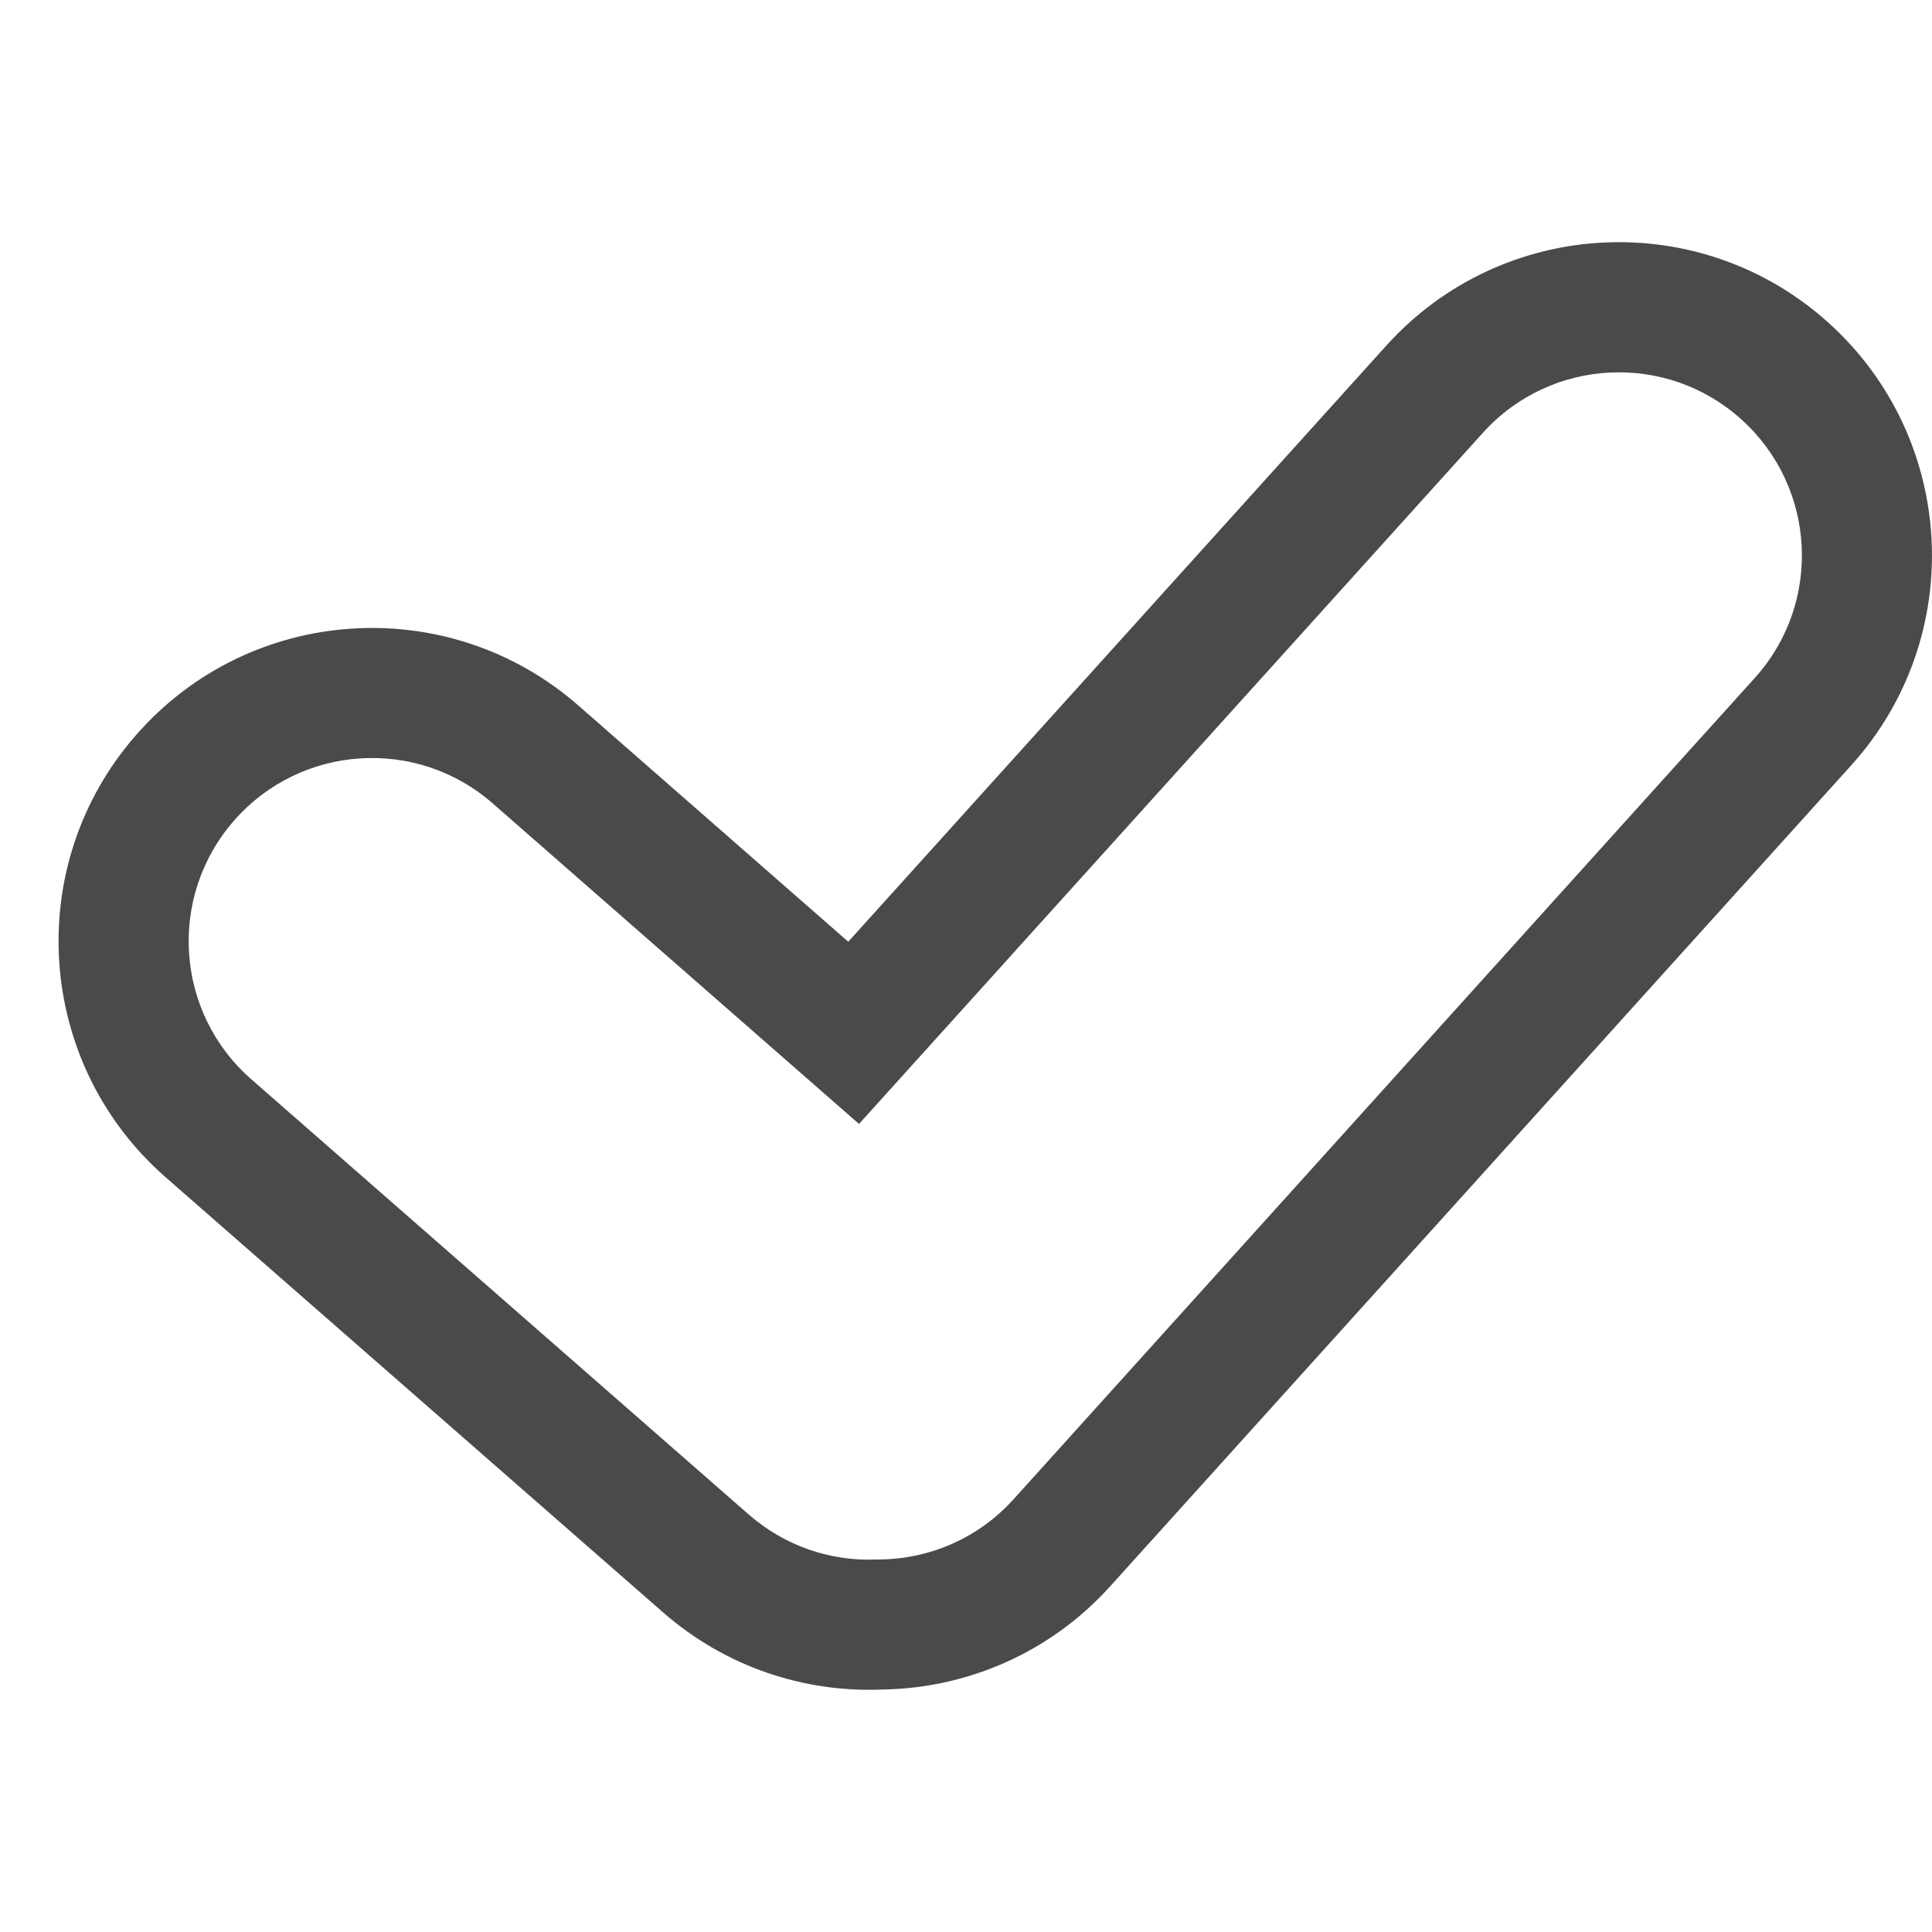
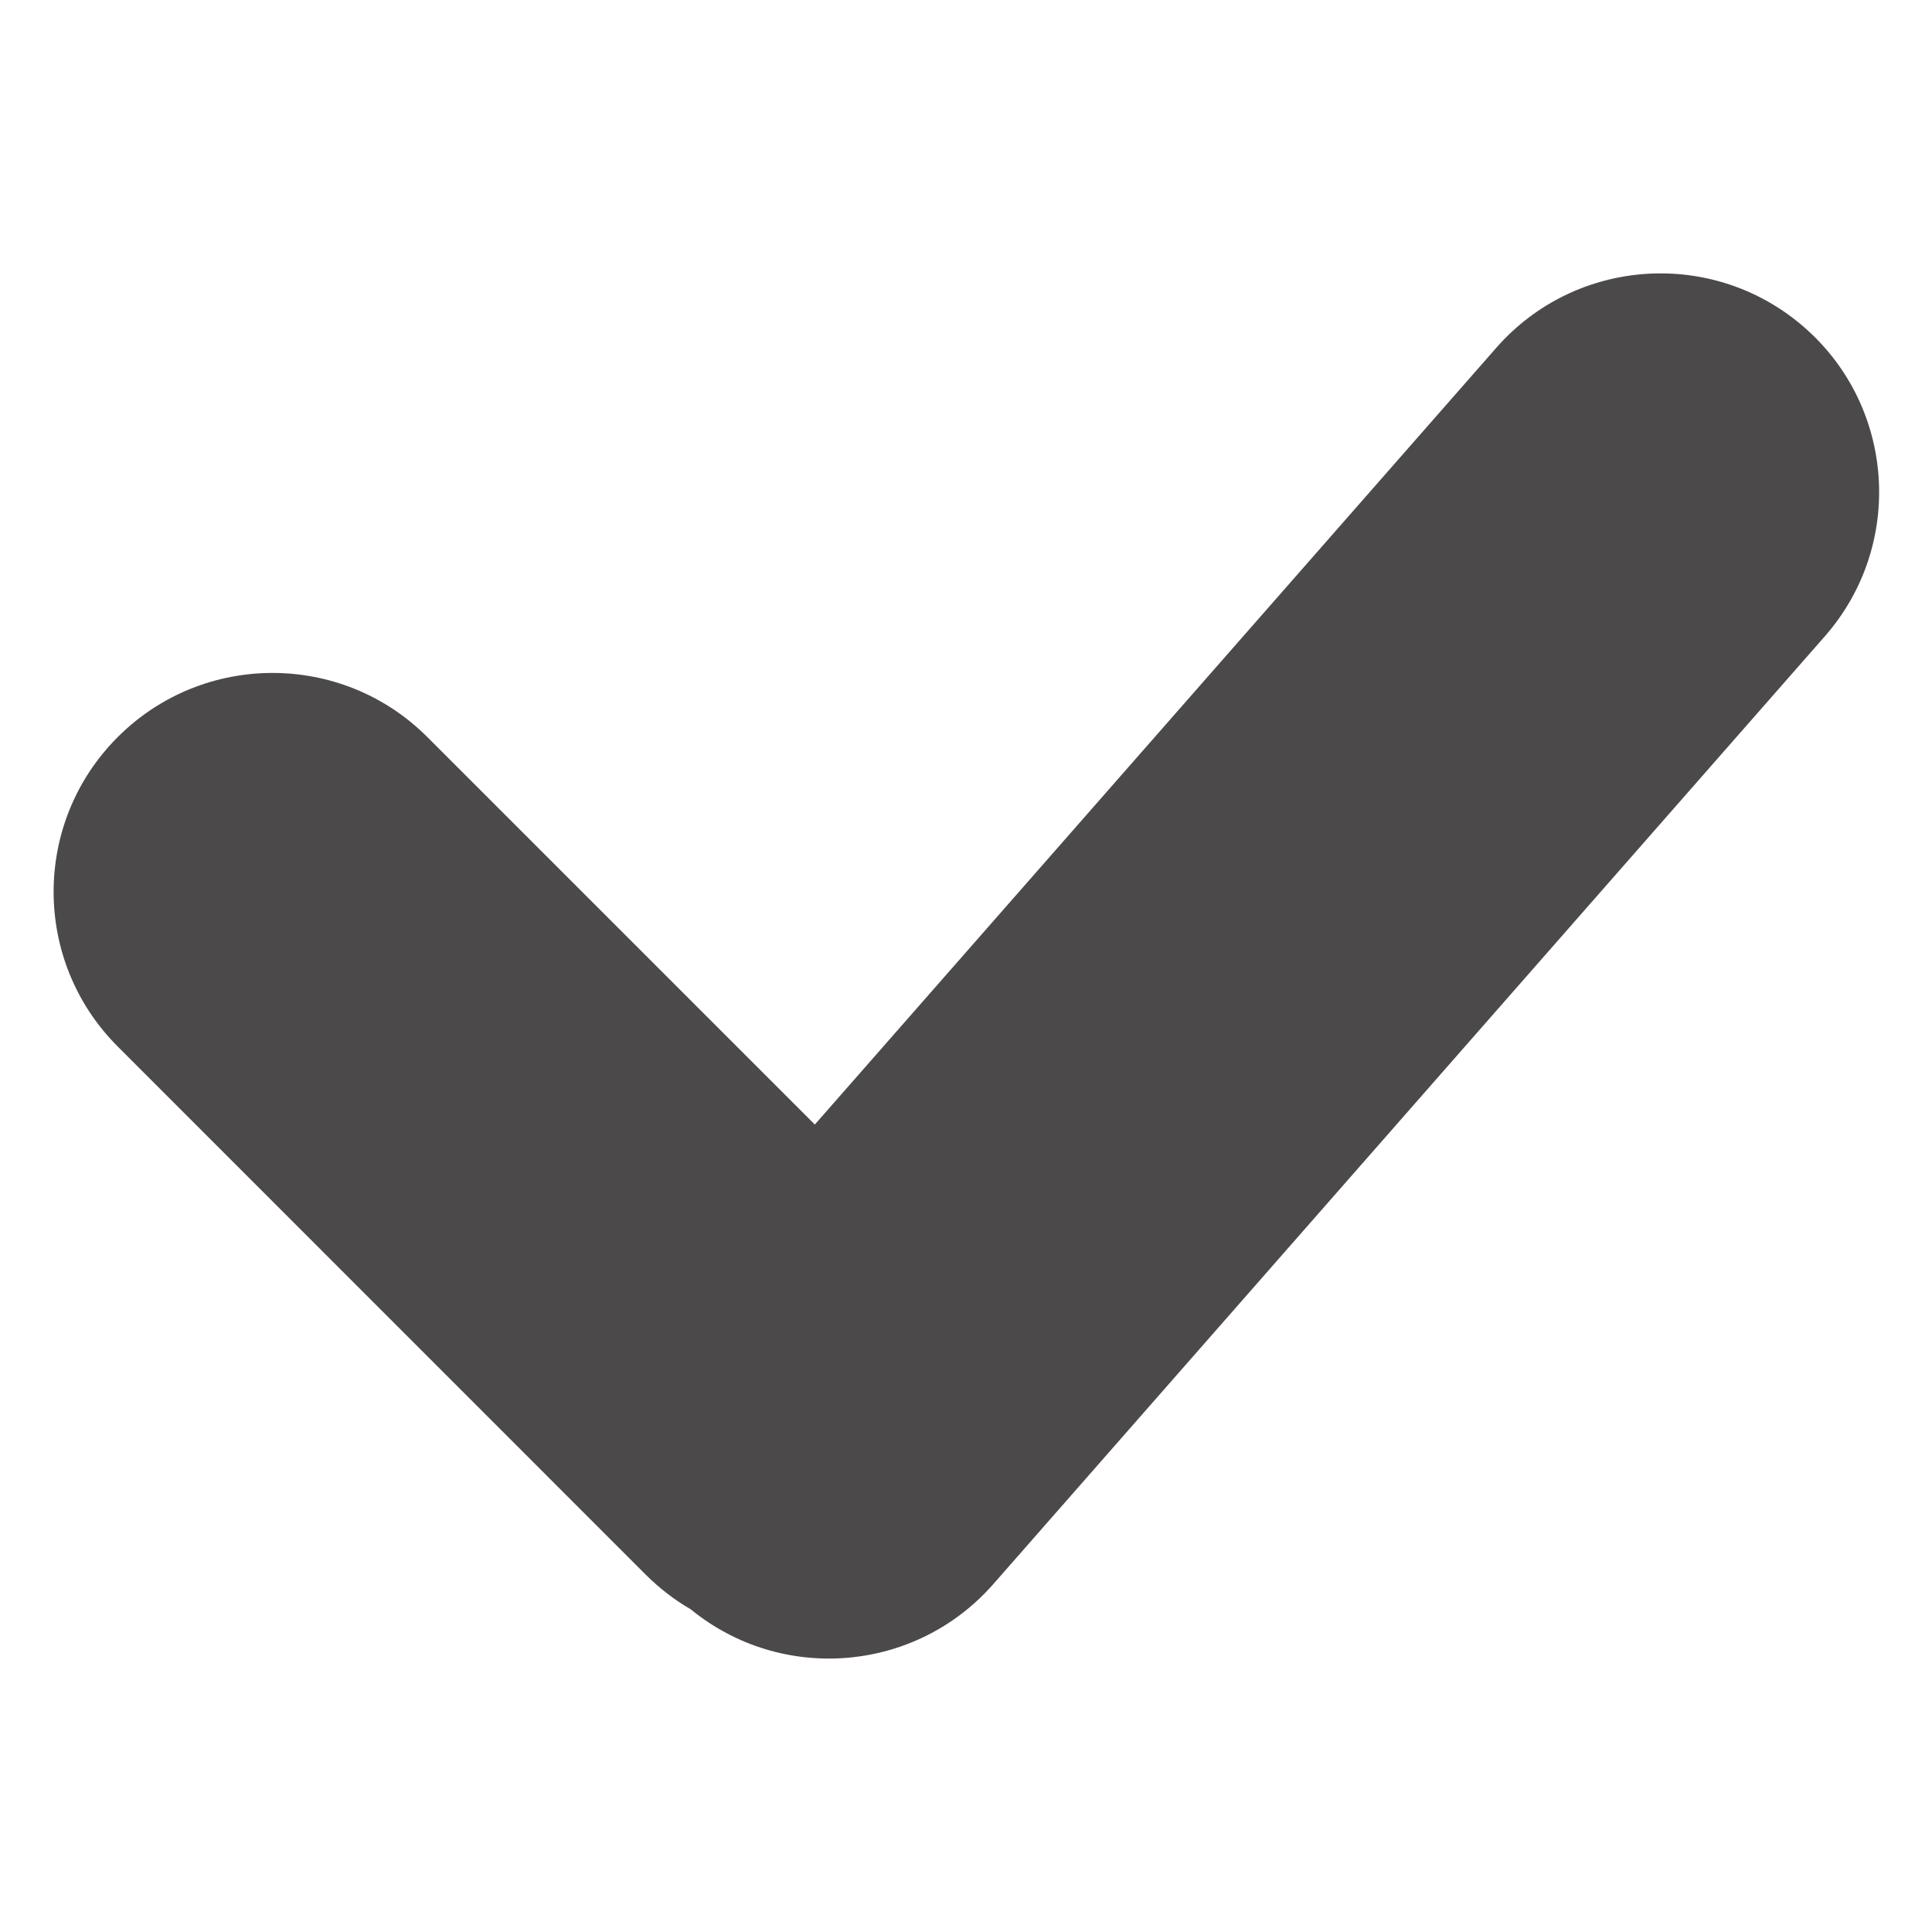
<svg xmlns="http://www.w3.org/2000/svg" width="16" height="16" viewBox="0 0 16 16" fill="none">
-   <path fill-rule="evenodd" clip-rule="evenodd" d="M14.422 3.474C13.801 2.913 12.842 2.962 12.281 3.584L7.114 9.308L4.08 6.653C3.449 6.101 2.49 6.165 1.938 6.796C1.386 7.427 1.45 8.386 2.081 8.938L6.199 12.541C6.505 12.809 6.887 12.932 7.264 12.915L7.274 12.915L7.283 12.915C7.694 12.911 8.099 12.743 8.395 12.415L14.532 5.615C15.093 4.994 15.044 4.035 14.422 3.474ZM11.481 2.862C12.441 1.798 14.081 1.714 15.144 2.674C16.207 3.634 16.291 5.274 15.332 6.337L9.195 13.136C8.691 13.695 7.998 13.983 7.302 13.992C6.662 14.018 6.01 13.807 5.49 13.352L1.371 9.749C0.293 8.805 0.183 7.165 1.127 6.087C2.071 5.008 3.71 4.899 4.789 5.842L7.025 7.799L11.481 2.862Z" fill="#4B4949" />
+   <path d="M14.946 2.714C15.697 3.373 15.772 4.517 15.113 5.269L8.226 13.119C7.581 13.854 6.472 13.942 5.721 13.328C5.588 13.251 5.464 13.156 5.35 13.043L0.975 8.667C0.267 7.959 0.267 6.812 0.975 6.104C1.683 5.396 2.831 5.396 3.539 6.104L6.748 9.313L12.391 2.881C13.05 2.129 14.194 2.054 14.946 2.714Z" fill="#4B4949" />
</svg>
